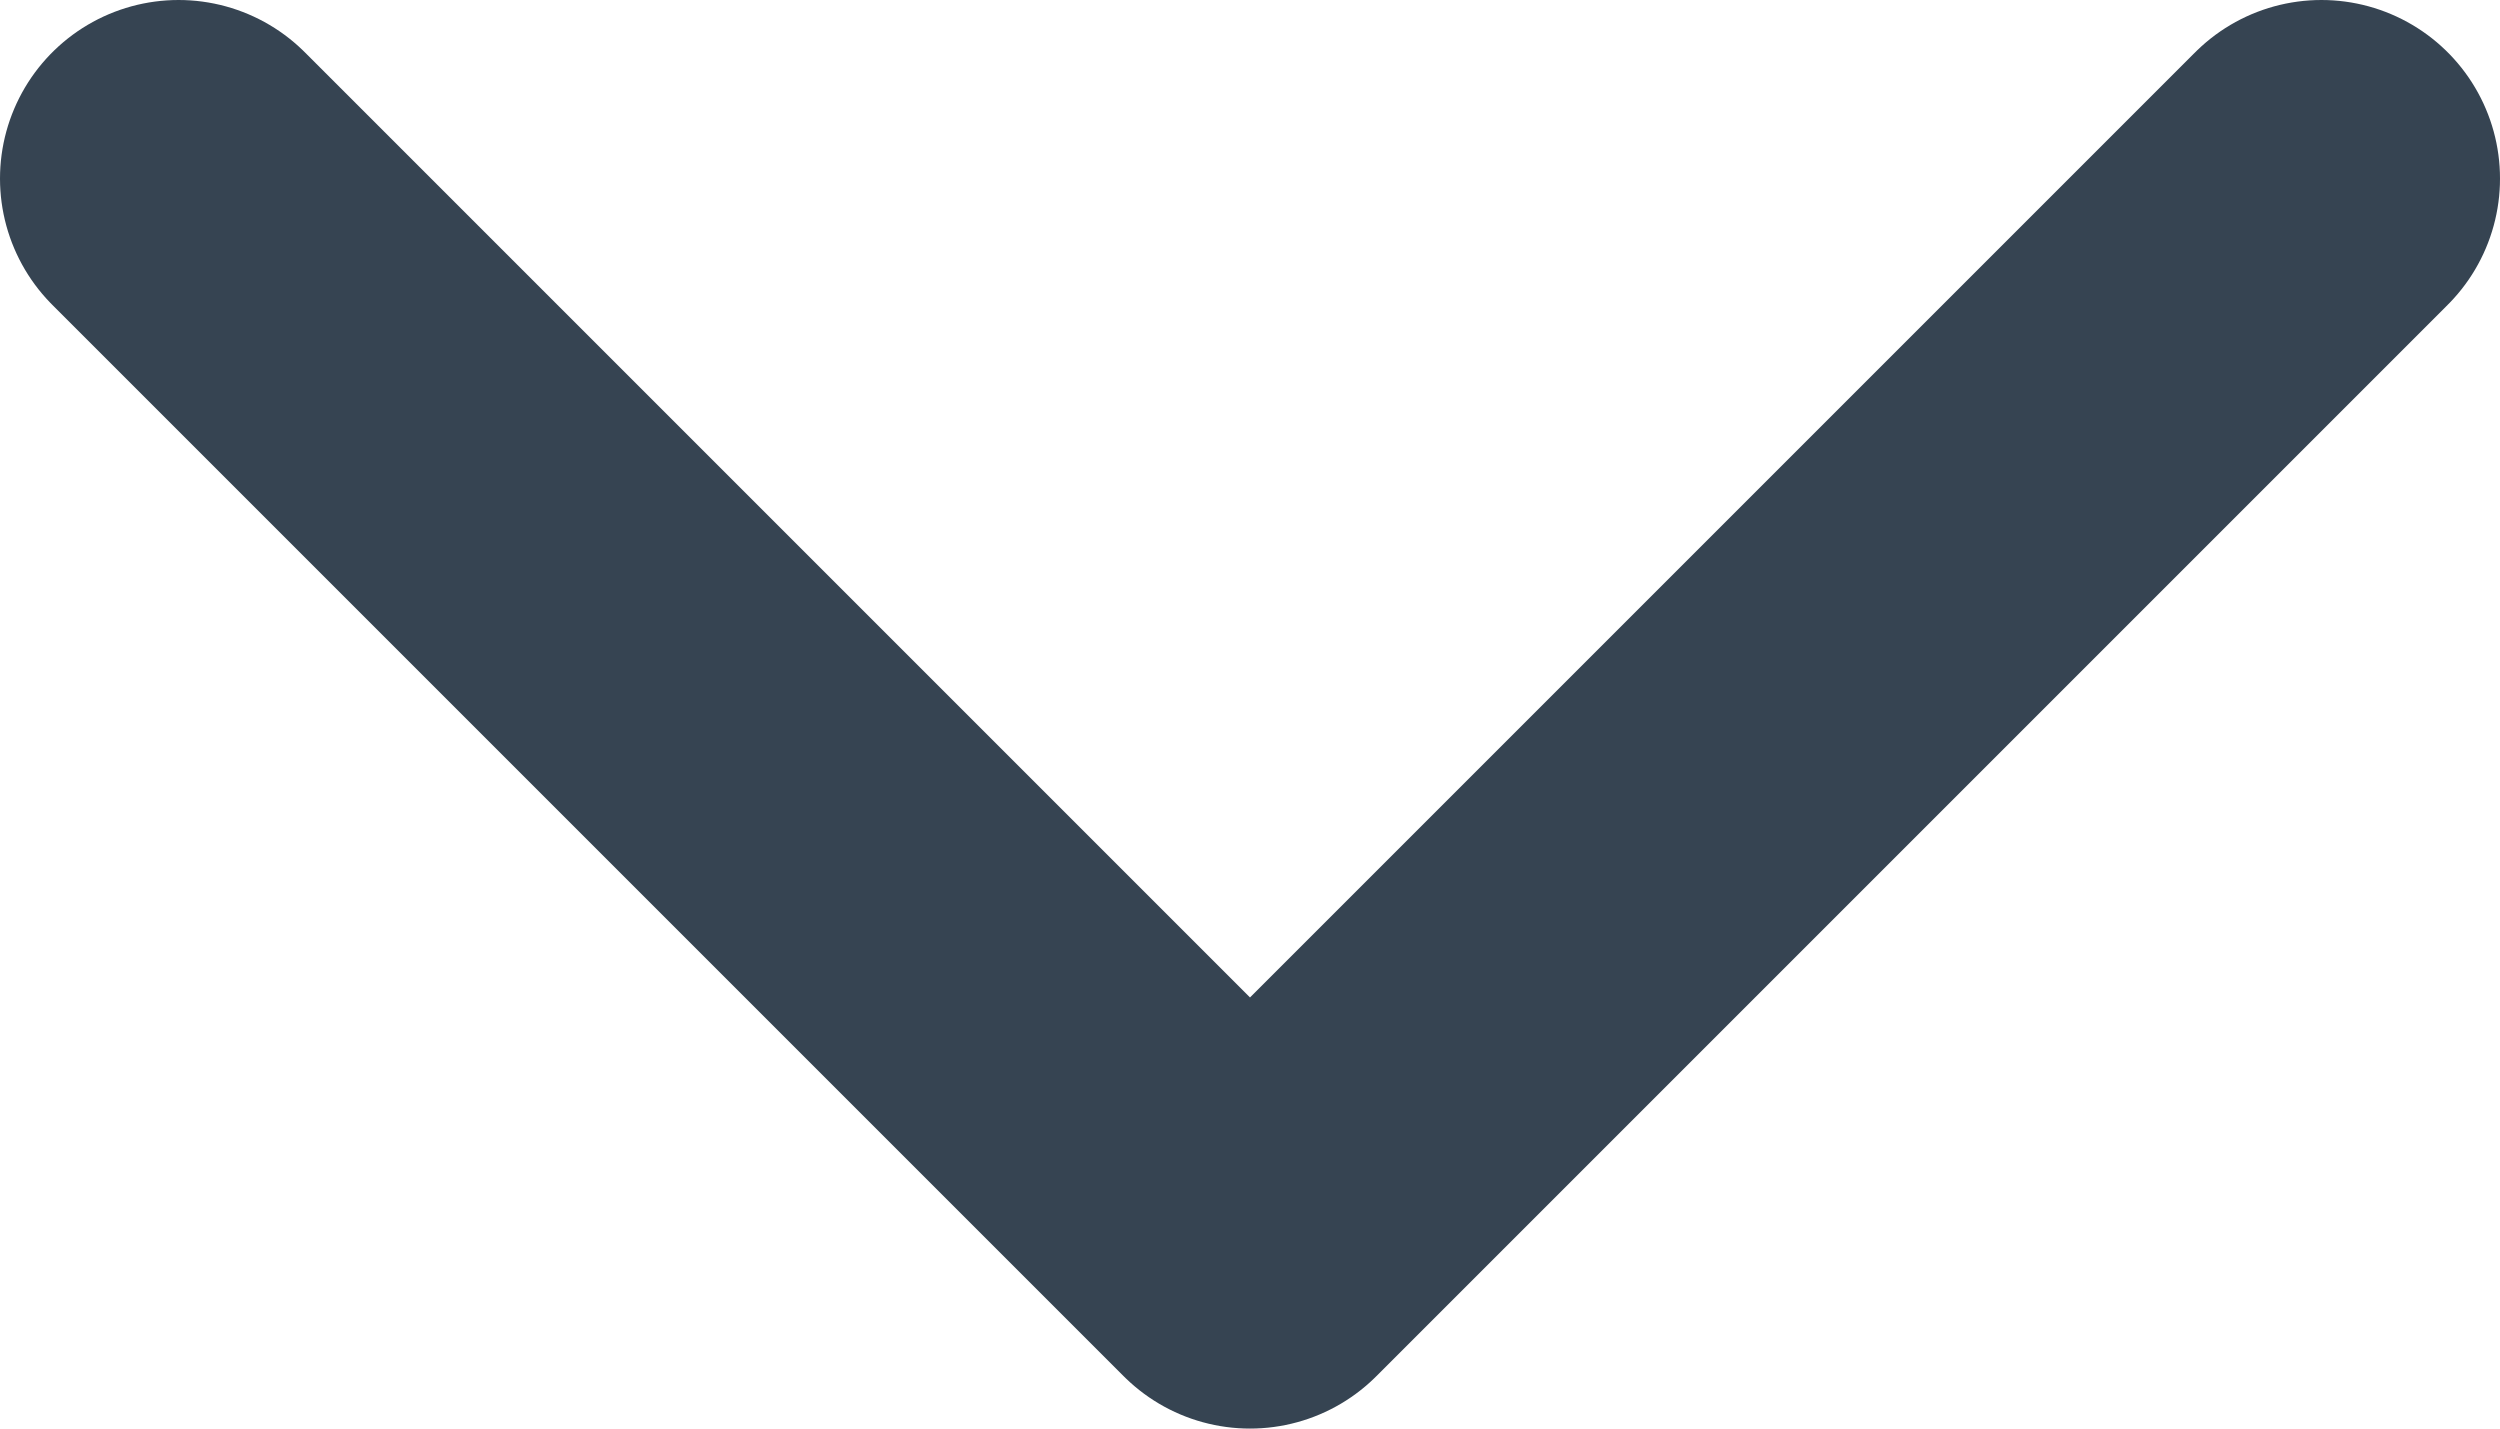
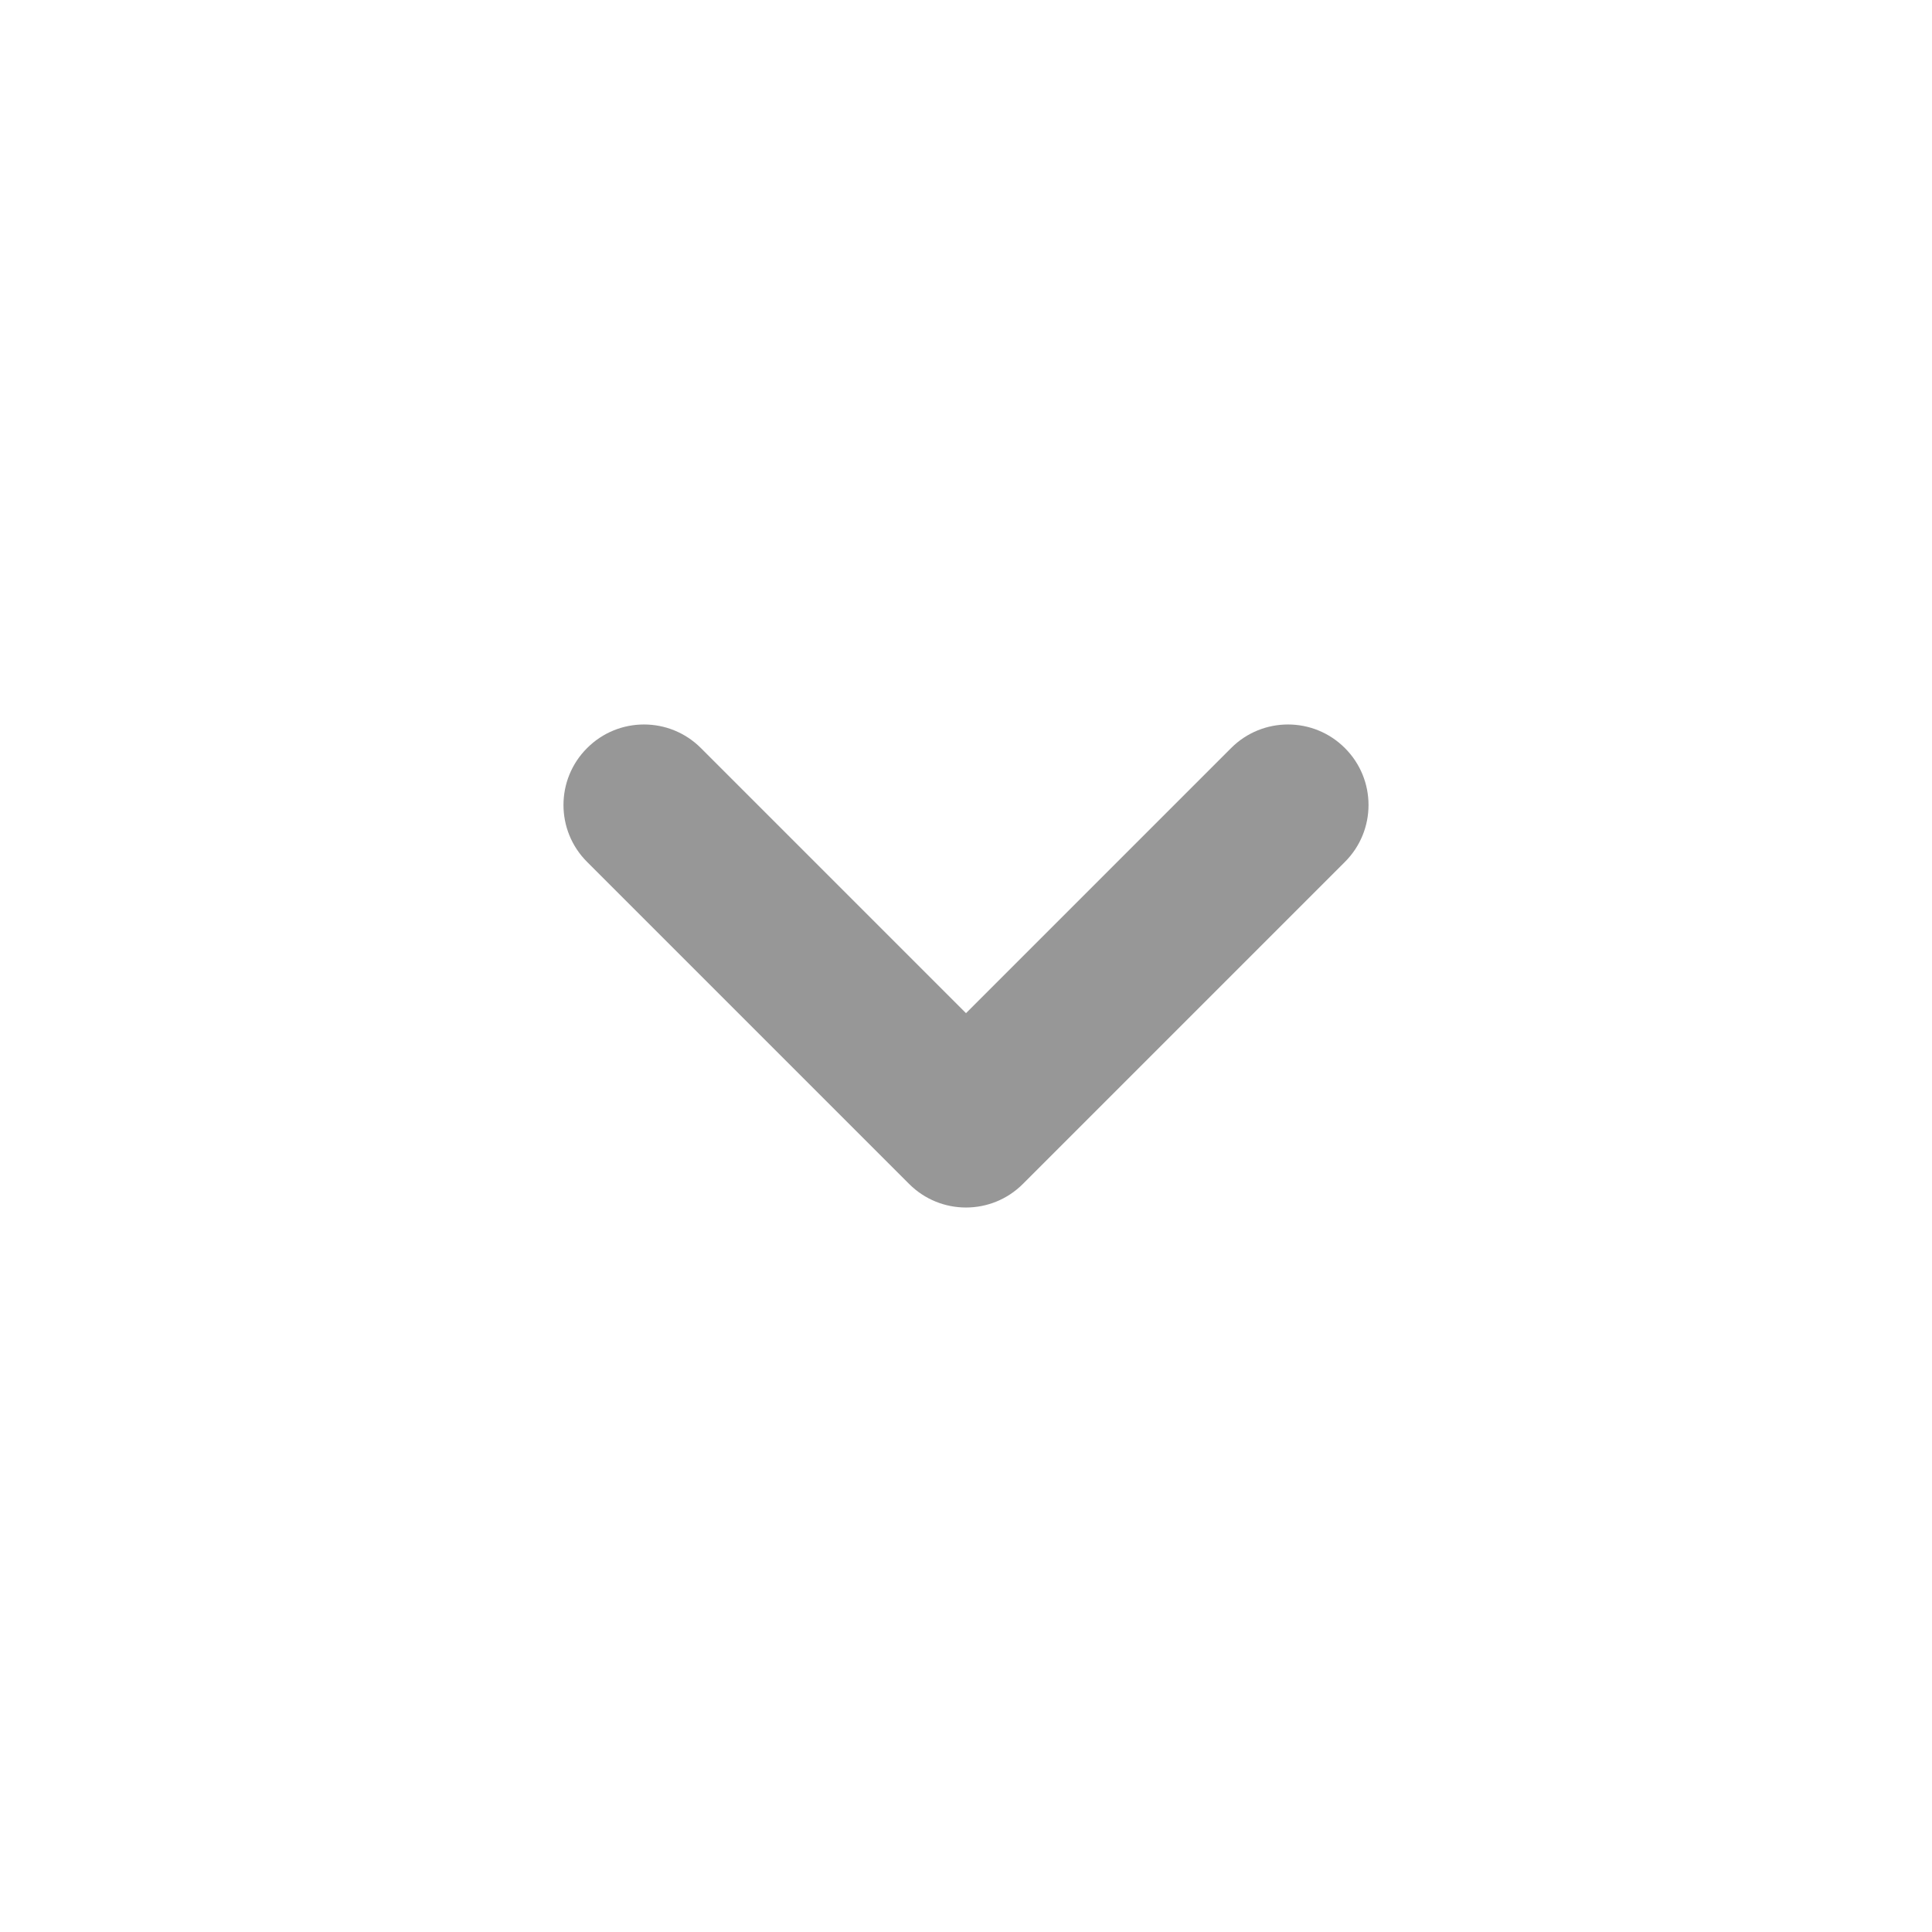
- <svg xmlns="http://www.w3.org/2000/svg" width="14" height="8" viewBox="0 0 14 8" fill="none">
-   <path d="M13 1L7 7L1 1" stroke="#364452" stroke-width="2" stroke-linecap="round" stroke-linejoin="round" />
+ <svg xmlns="http://www.w3.org/2000/svg" width="24" height="24" viewBox="0 0 24 24" fill="none">
+   <path fill-rule="evenodd" clip-rule="evenodd" d="M7.293 9.293C7.683 8.902 8.317 8.902 8.707 9.293L12 12.586L15.293 9.293C15.683 8.902 16.317 8.902 16.707 9.293C17.098 9.683 17.098 10.317 16.707 10.707L12.707 14.707C12.317 15.098 11.683 15.098 11.293 14.707L7.293 10.707C6.902 10.317 6.902 9.683 7.293 9.293Z" fill="#979797" />
</svg>
